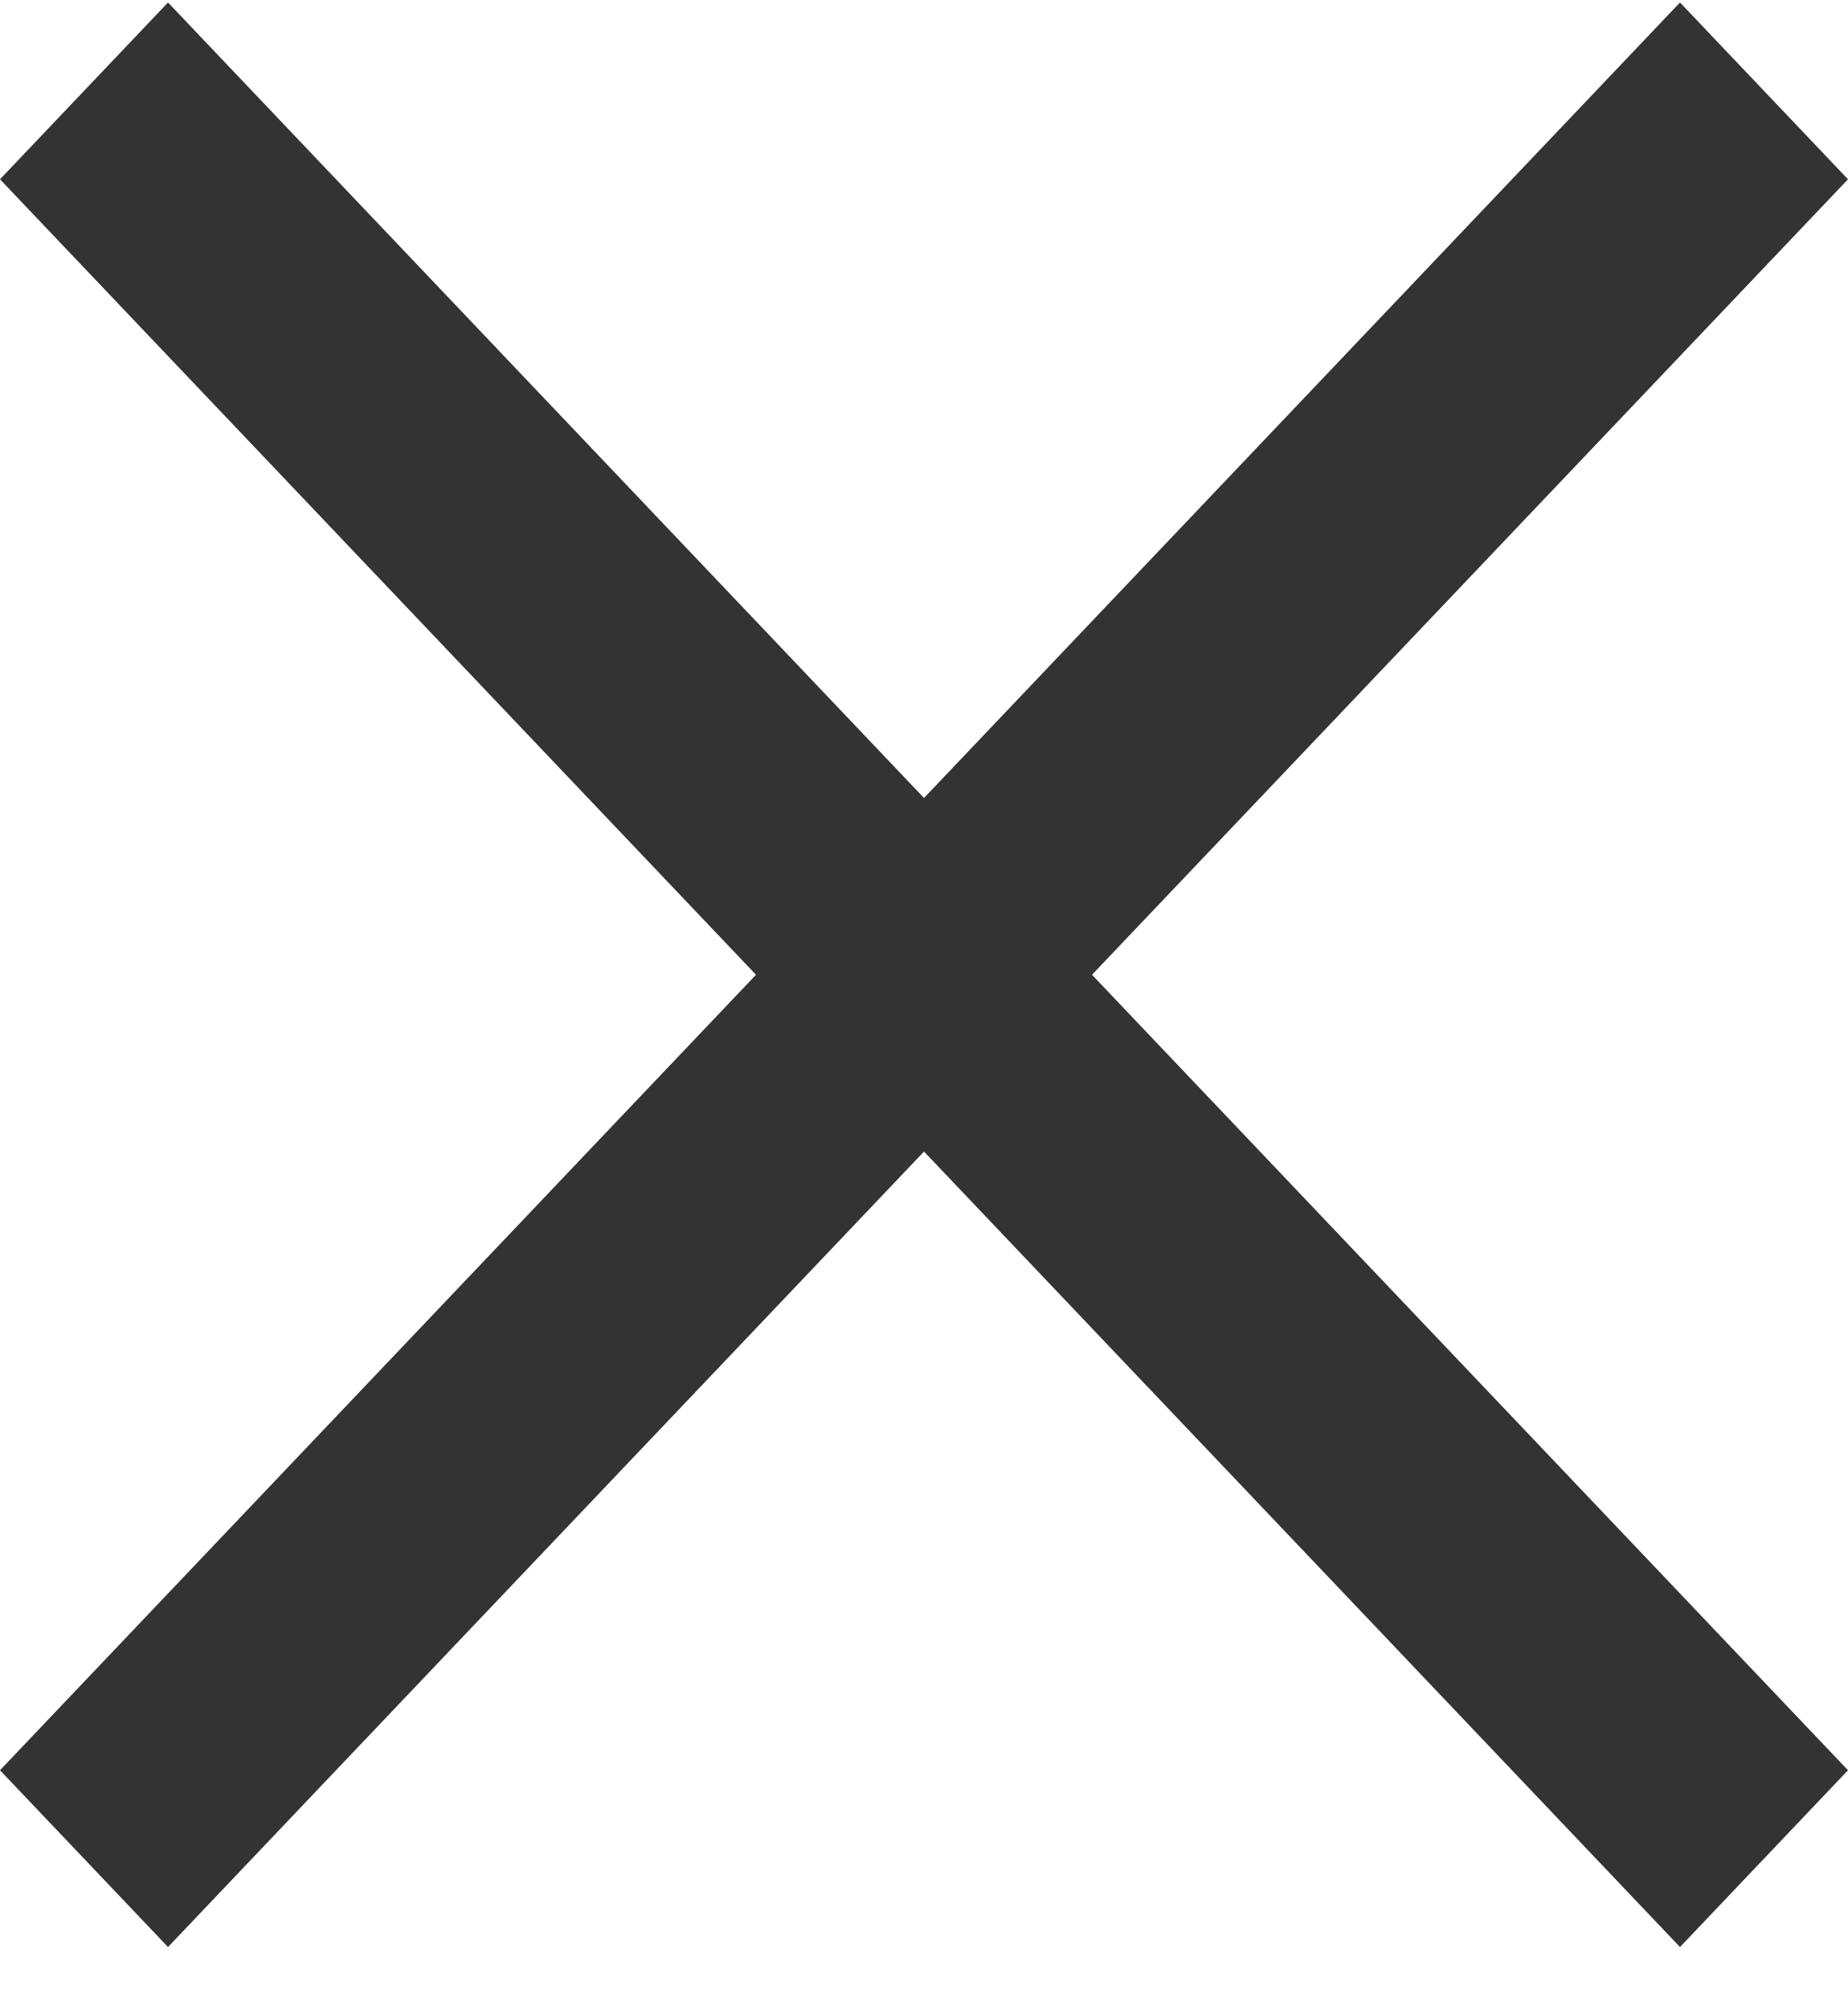
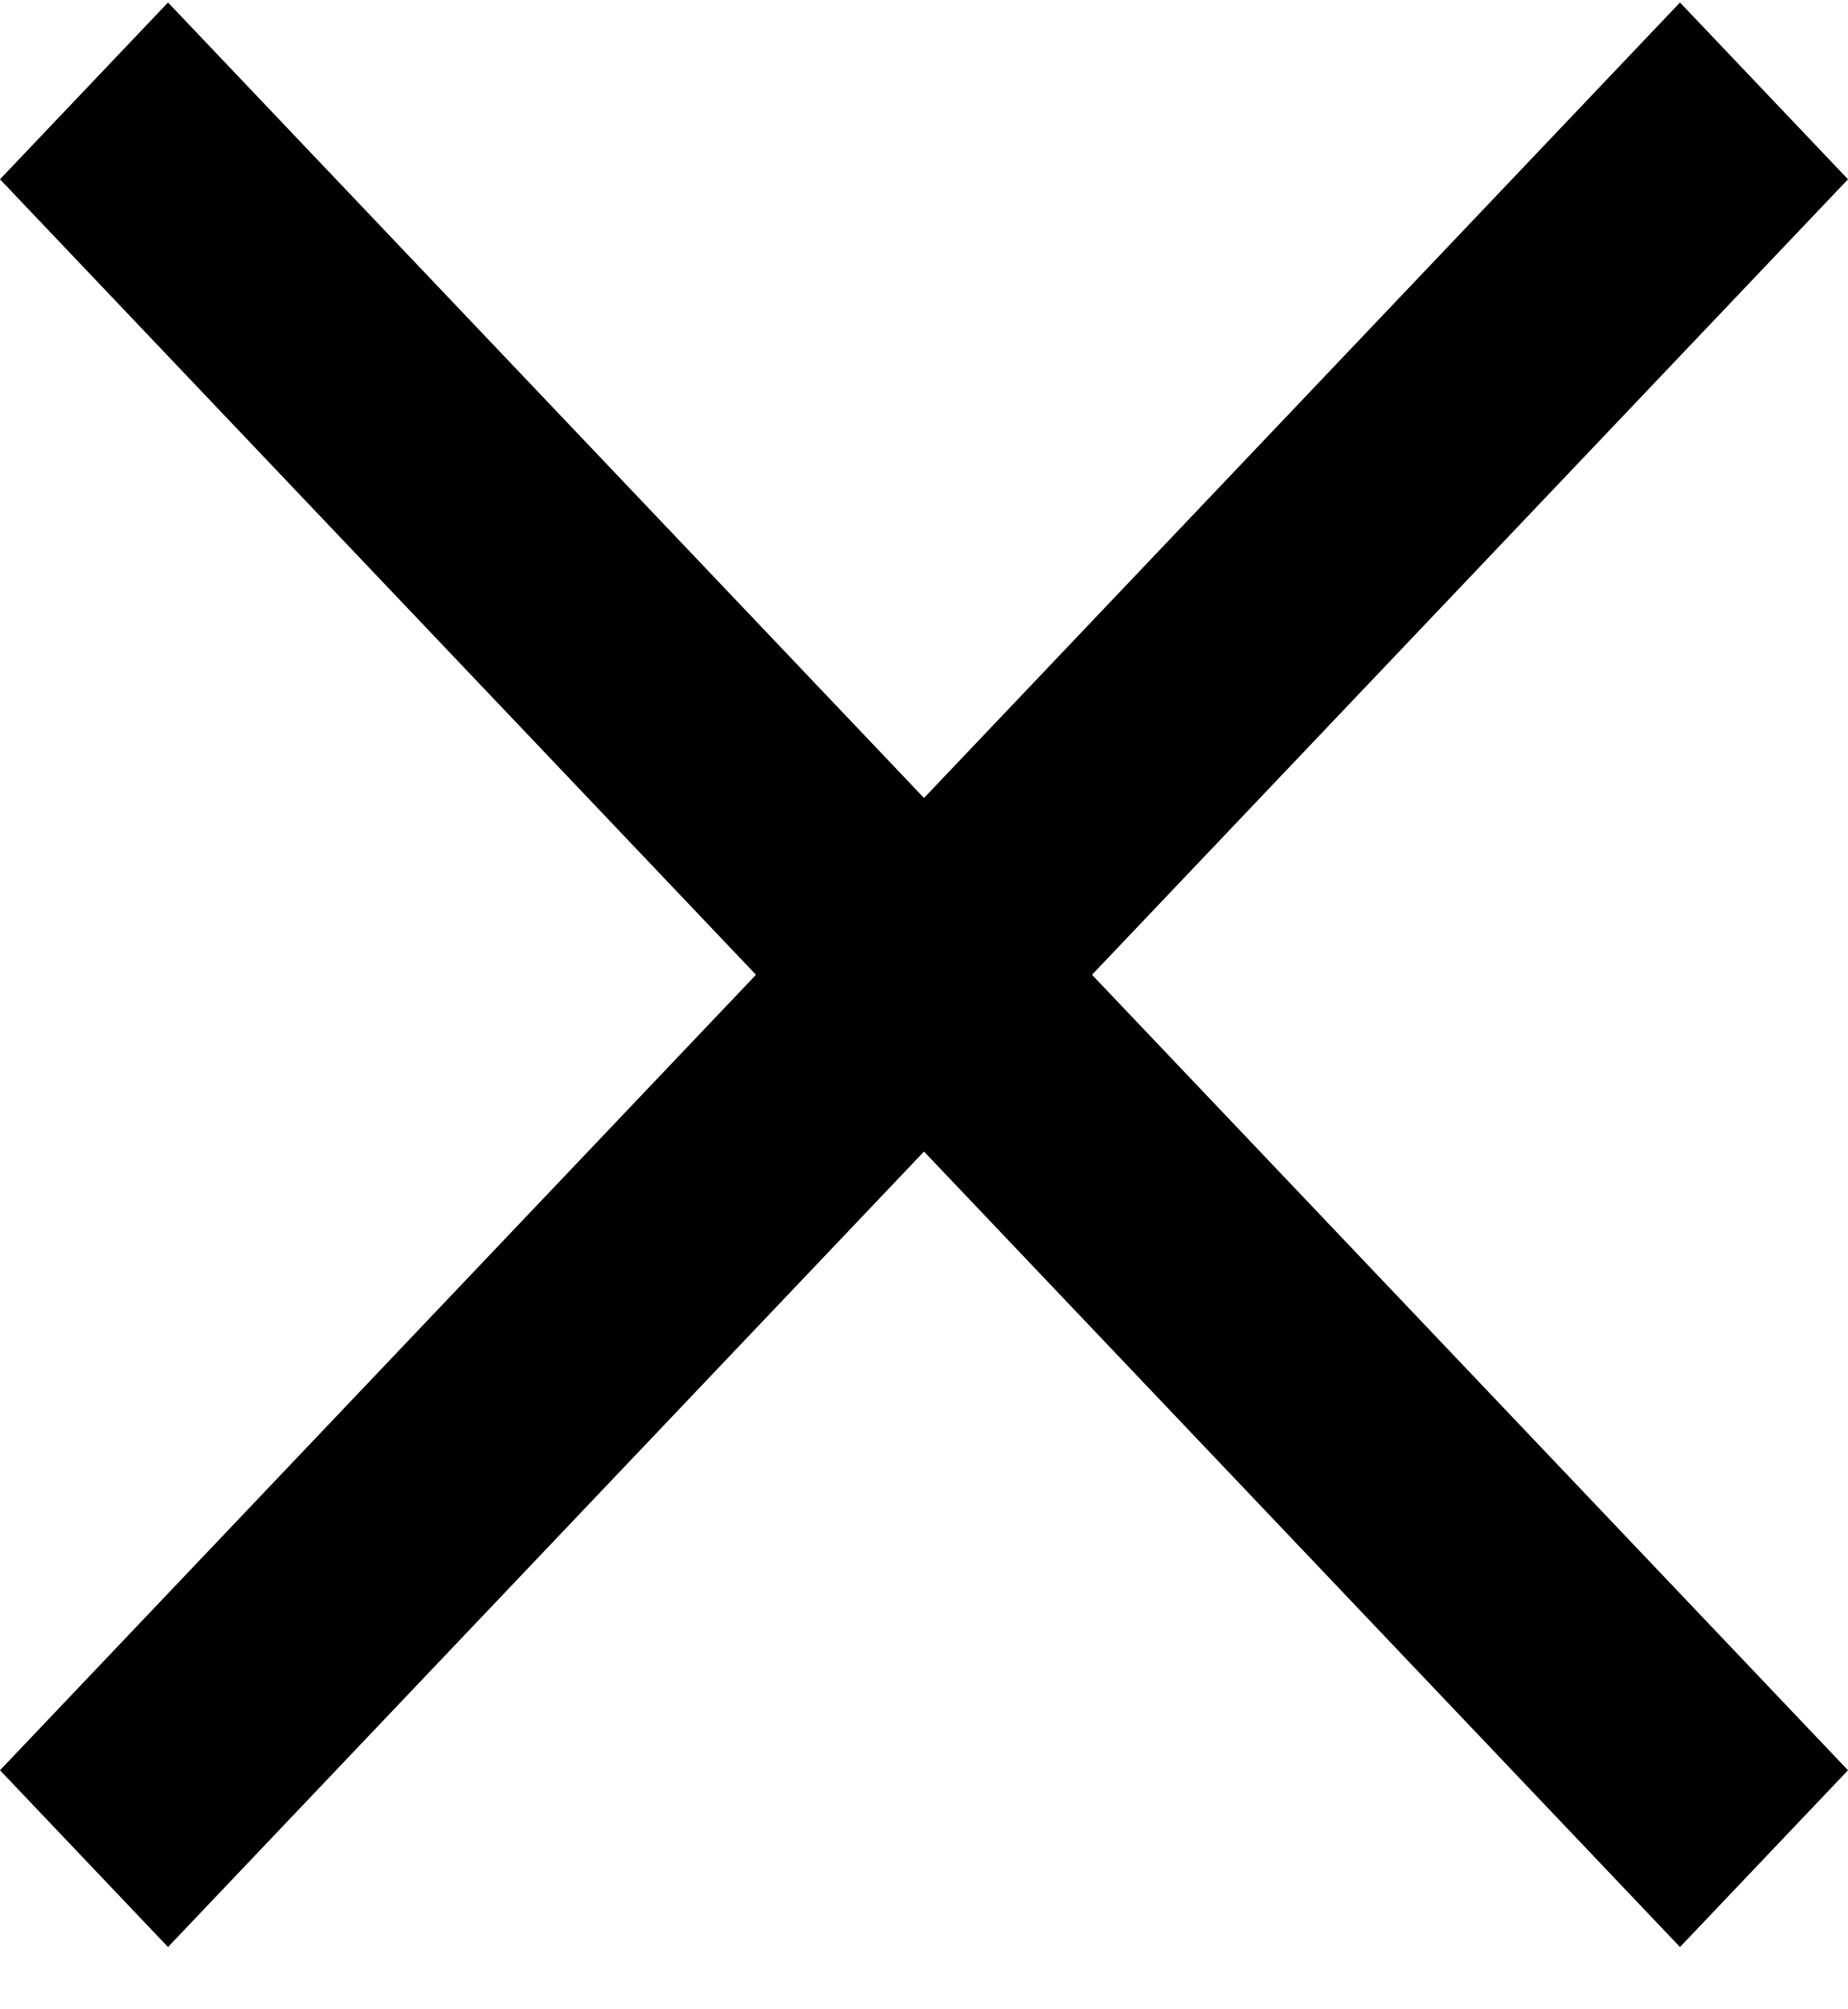
<svg xmlns="http://www.w3.org/2000/svg" width="23" height="25" viewBox="0 0 23 25" fill="none">
-   <path d="M2.091 0.031L23 22.029L20.909 24.229L-8.73579e-05 2.231L2.091 0.031Z" fill="#333333" />
-   <path d="M0 22.029L20.909 0.031L23 2.231L2.091 24.229L0 22.029Z" fill="#333333" />
+   <path d="M2.091 0.031L23 22.029L20.909 24.229L-8.73579e-05 2.231L2.091 0.031Z" fill="#000" />
+   <path d="M0 22.029L20.909 0.031L23 2.231L2.091 24.229L0 22.029Z" fill="#000" />
</svg>
